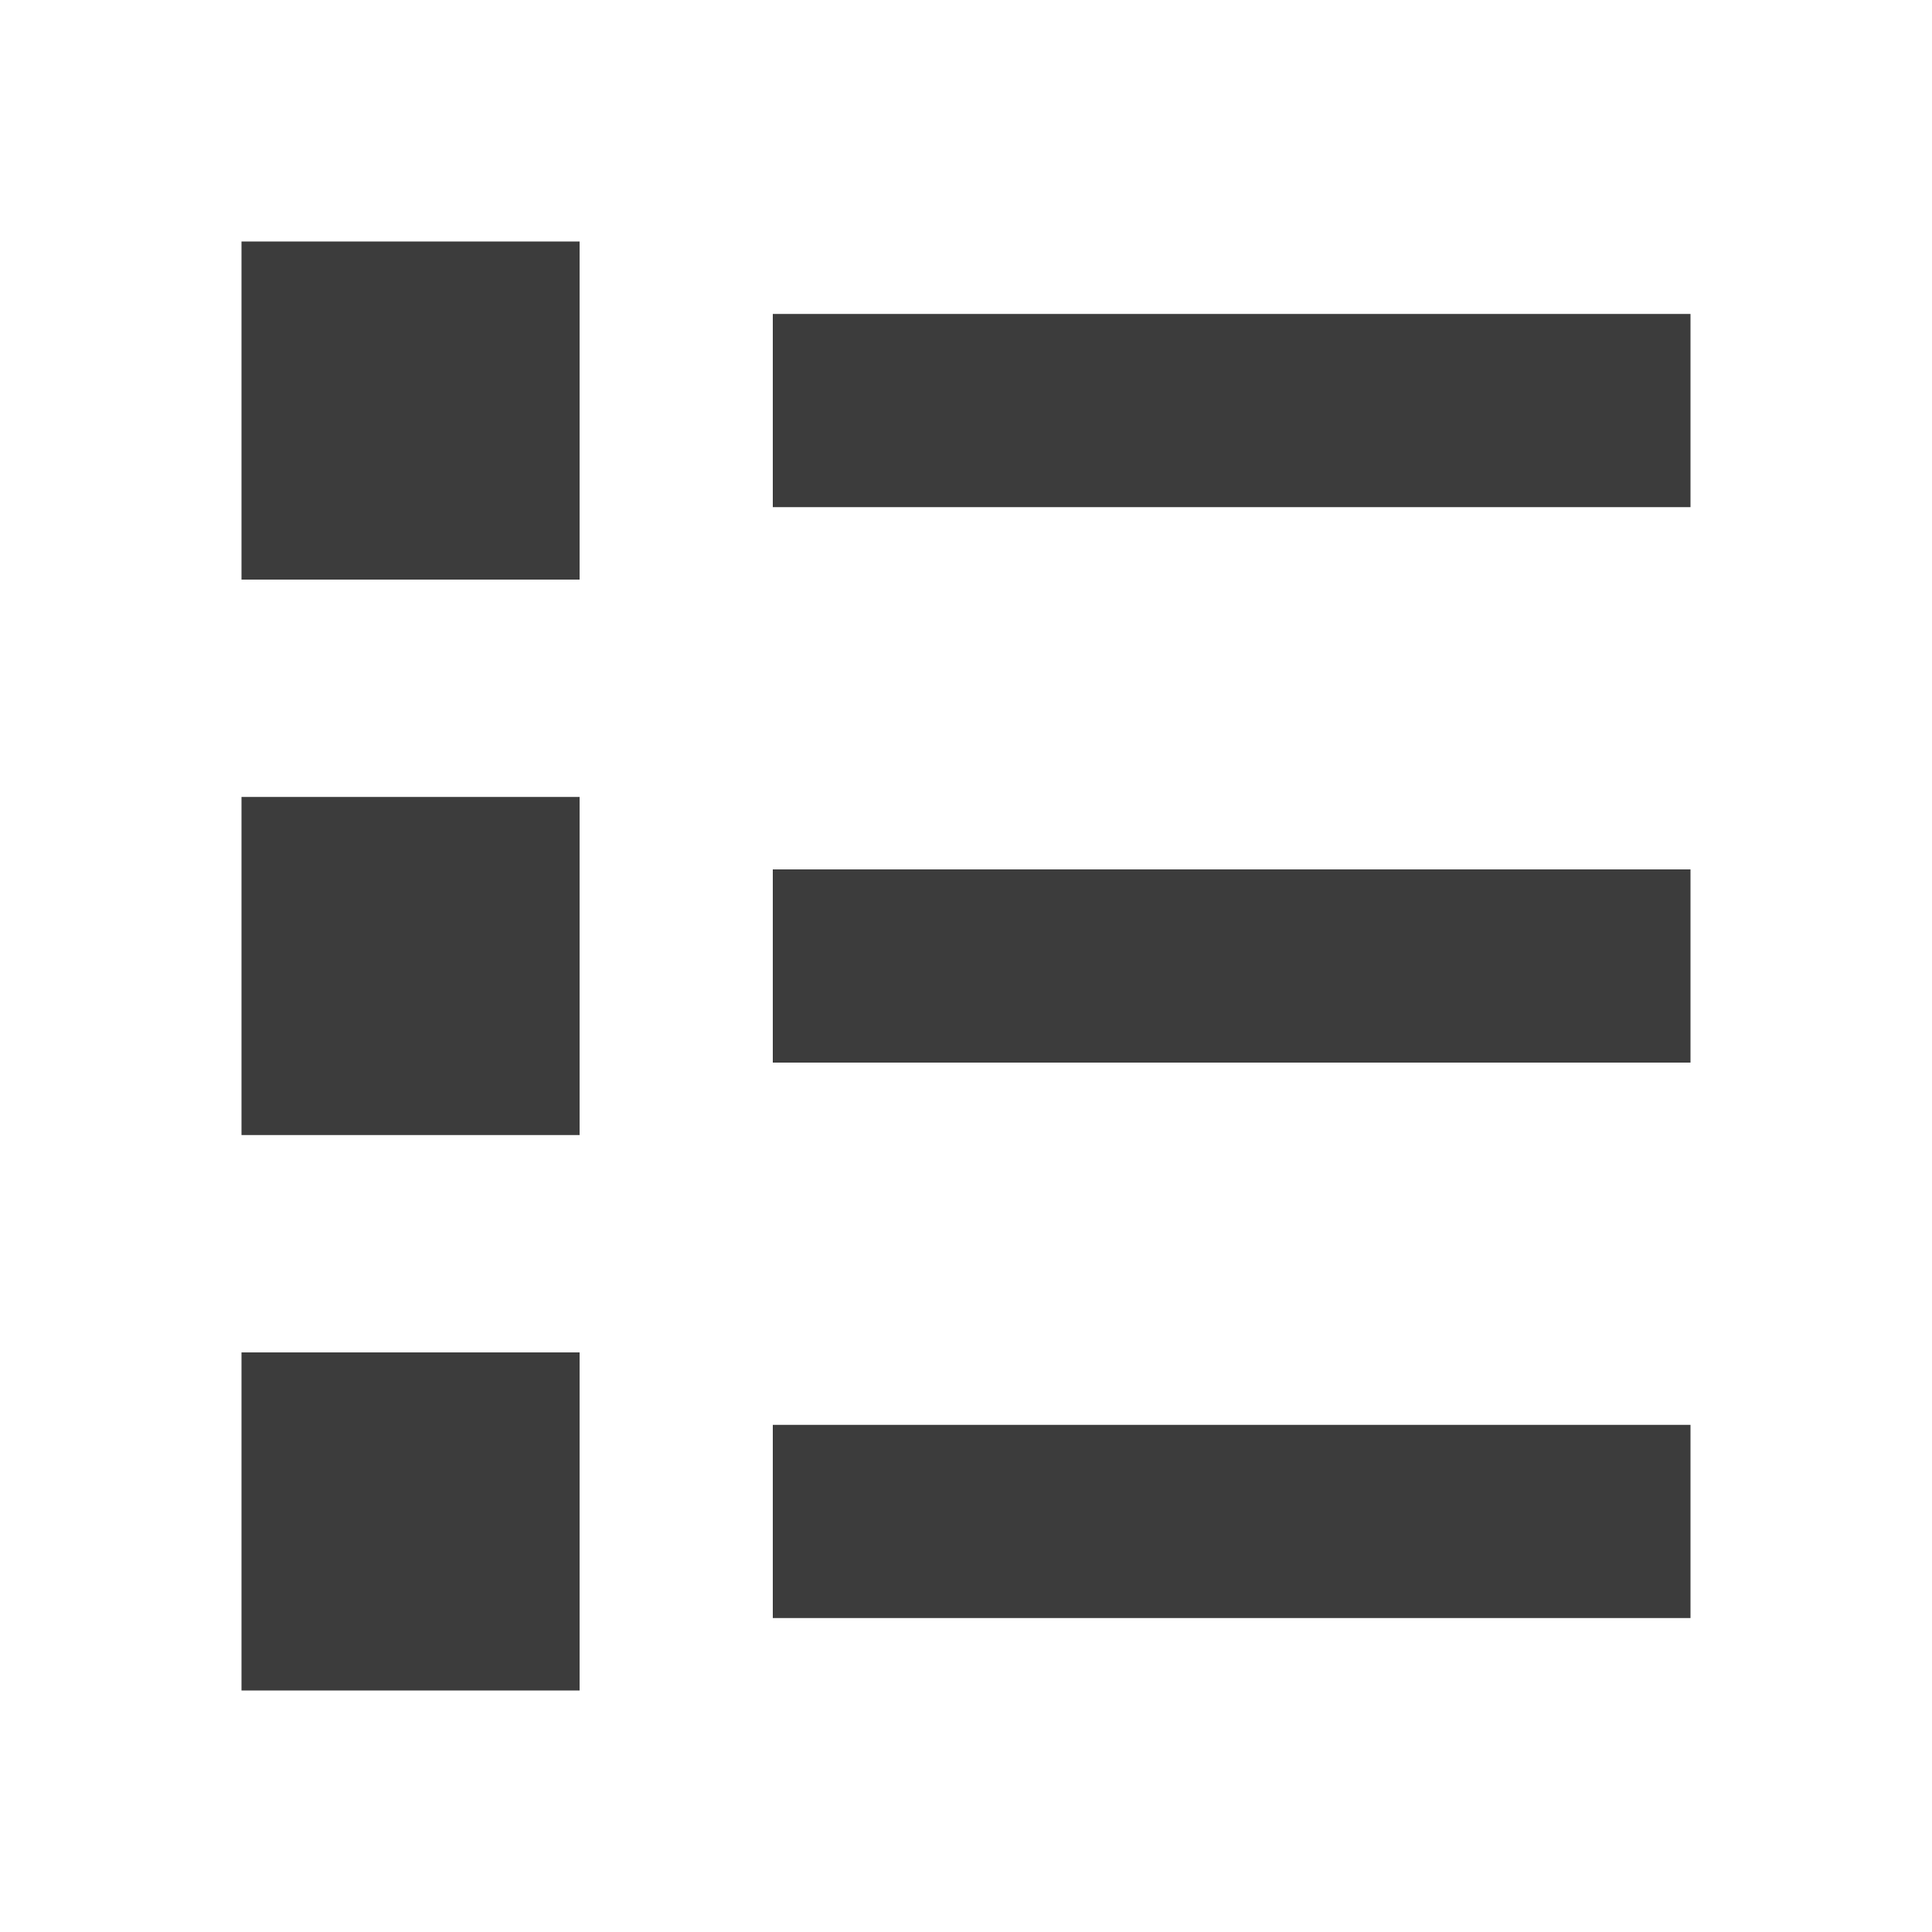
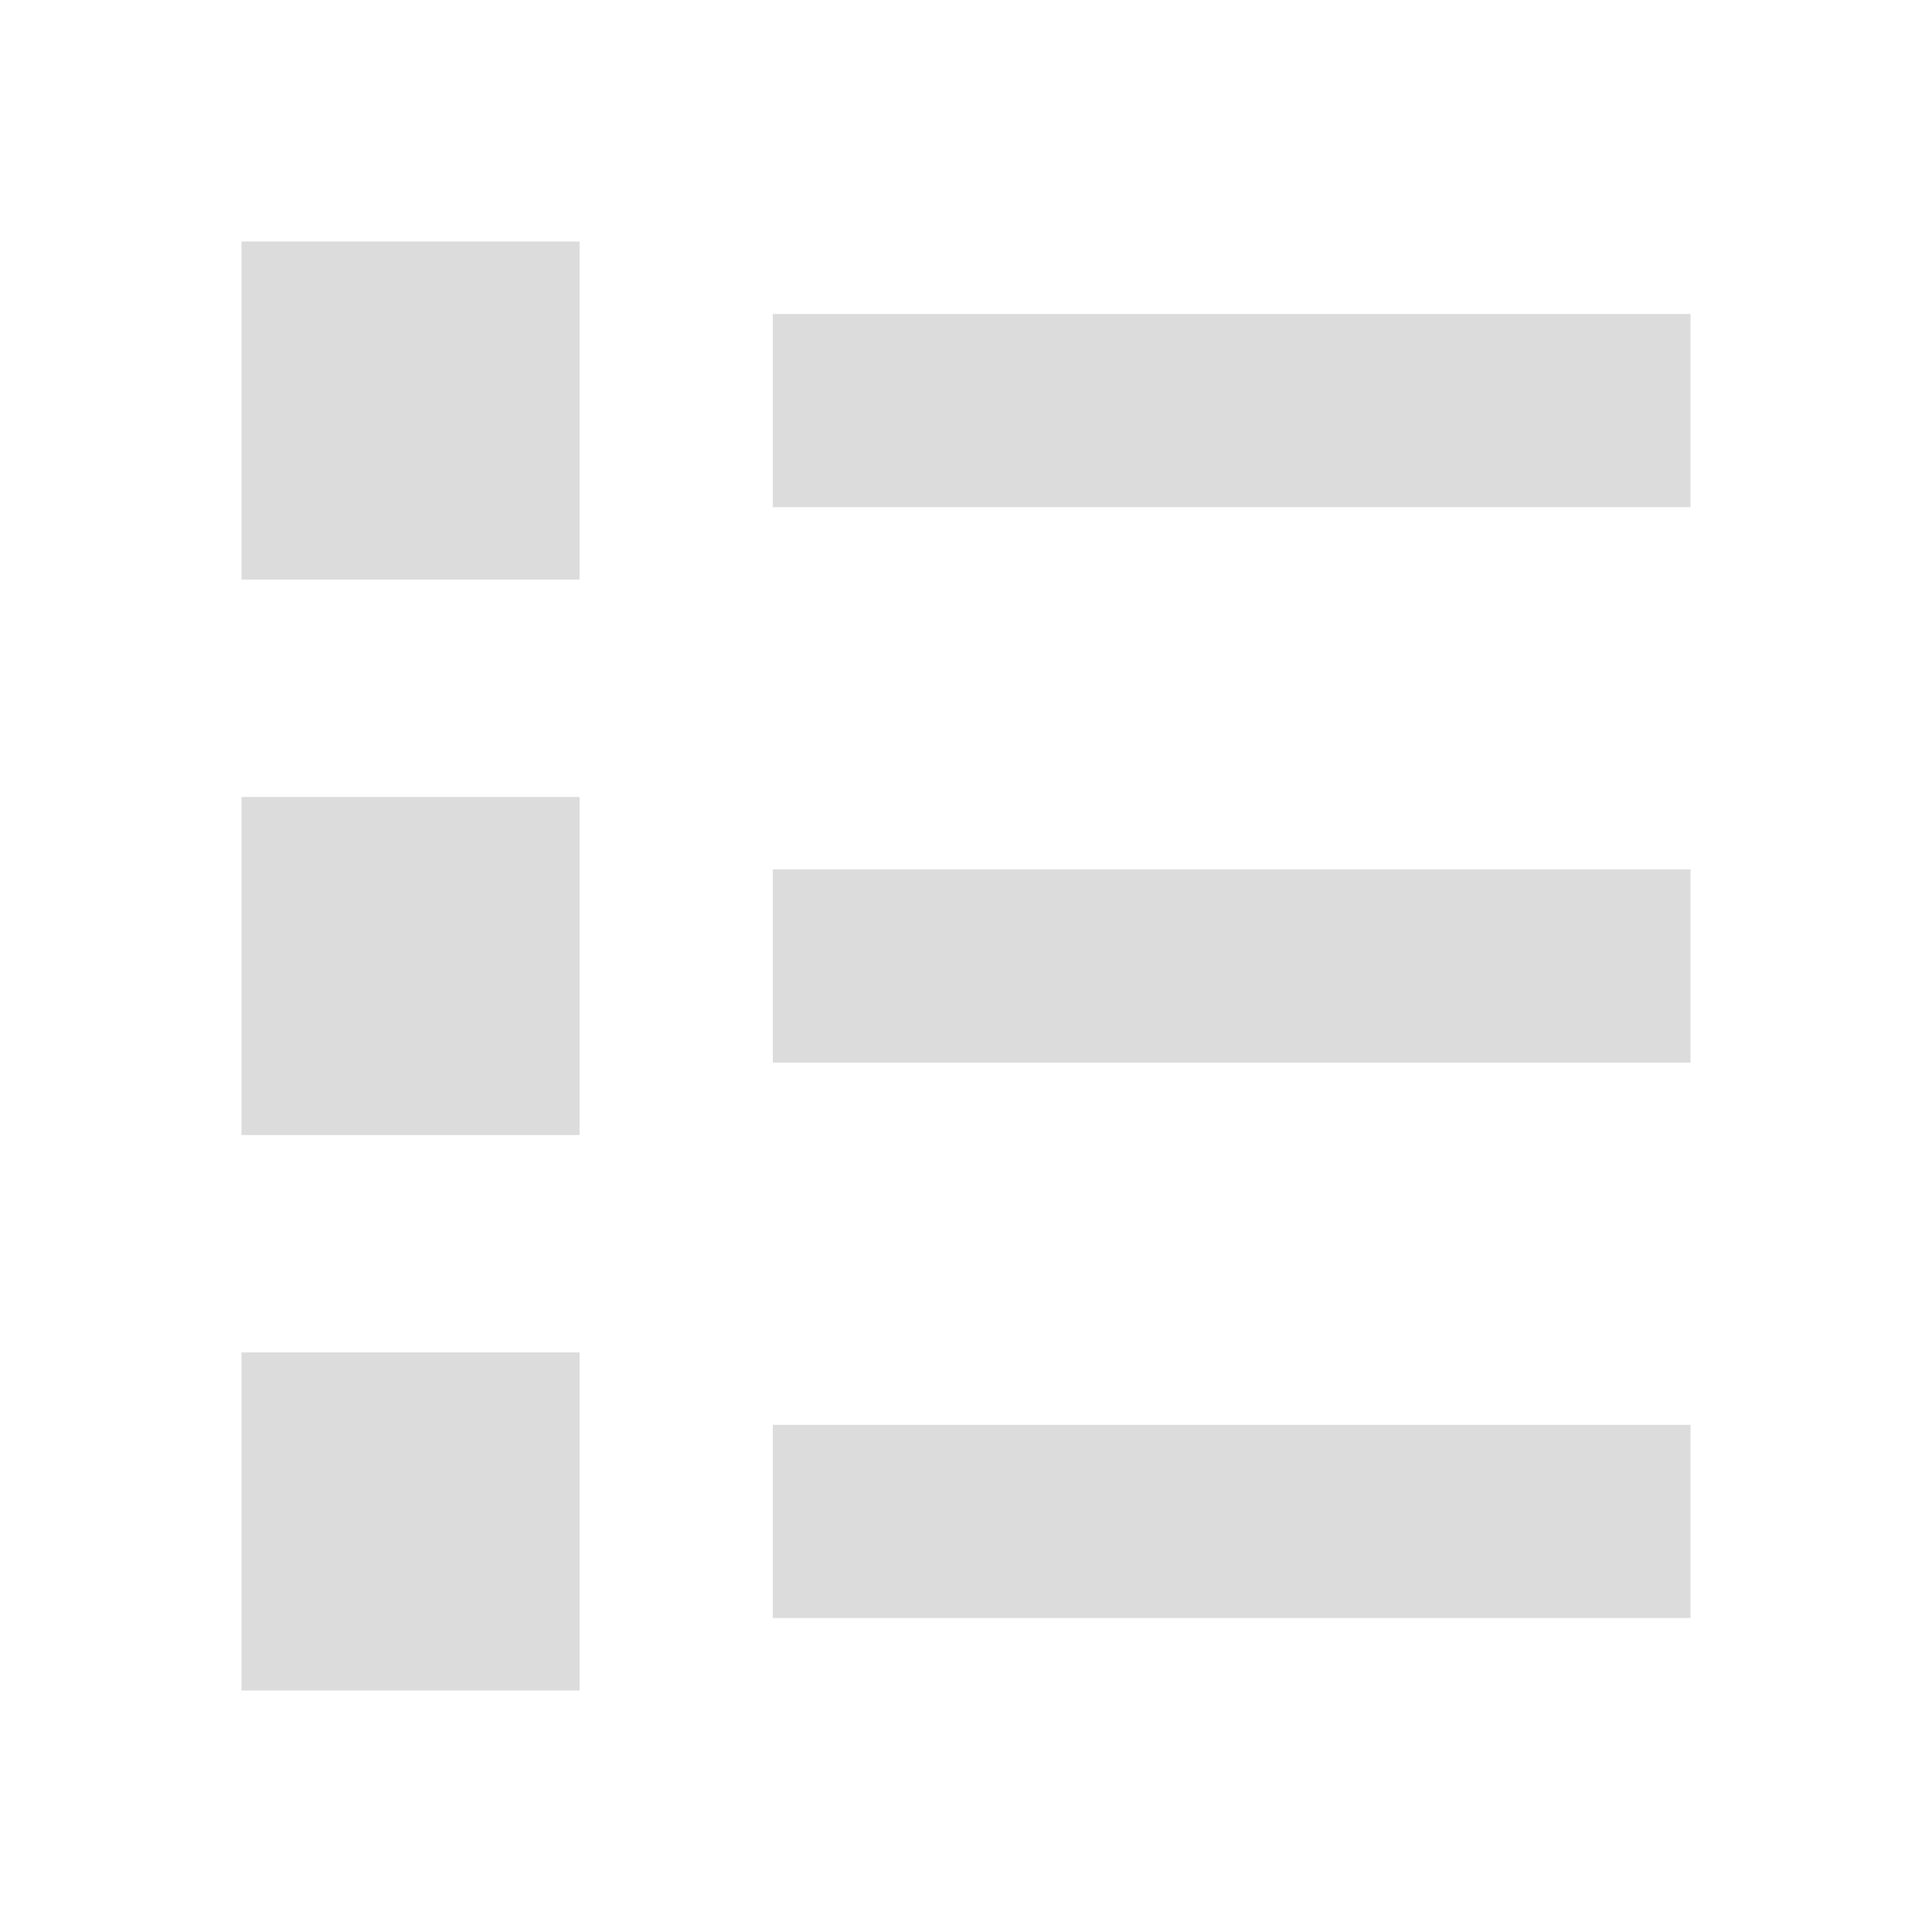
<svg xmlns="http://www.w3.org/2000/svg" version="1.1" id="svg7384" x="0px" y="0px" width="16px" height="16px" viewBox="0 0 16 16" enable-background="new 0 0 16 16" xml:space="preserve">
-   <rect id="rect3276" x="2" y="11.2" fill="#3C3C3C" width="2.8" height="2.8" />
-   <rect id="rect3278" x="2" y="2" fill="#3C3C3C" width="2.8" height="2.8" />
-   <rect id="rect3280" x="2" y="6.6" fill="#3C3C3C" width="2.8" height="2.8" />
-   <rect id="rect3284" x="6.4" y="2.6" fill="#3C3C3C" width="7.6" height="1.6" />
-   <rect id="rect3286" x="6.4" y="7.2" fill="#3C3C3C" width="7.6" height="1.6" />
-   <rect id="rect3271" x="6.4" y="11.8" fill="#3C3C3C" width="7.6" height="1.6" />
+   <rect id="rect3276" x="2" y="11.2" fill="#DCDCDC" width="2.8" height="2.8" />
+   <rect id="rect3278" x="2" y="2" fill="#DCDCDC" width="2.8" height="2.8" />
+   <rect id="rect3280" x="2" y="6.6" fill="#DCDCDC" width="2.8" height="2.8" />
+   <rect id="rect3284" x="6.4" y="2.6" fill="#DCDCDC" width="7.6" height="1.6" />
+   <rect id="rect3286" x="6.4" y="7.2" fill="#DCDCDC" width="7.6" height="1.6" />
+   <rect id="rect3271" x="6.4" y="11.8" fill="#DCDCDC" width="7.6" height="1.6" />
</svg>
